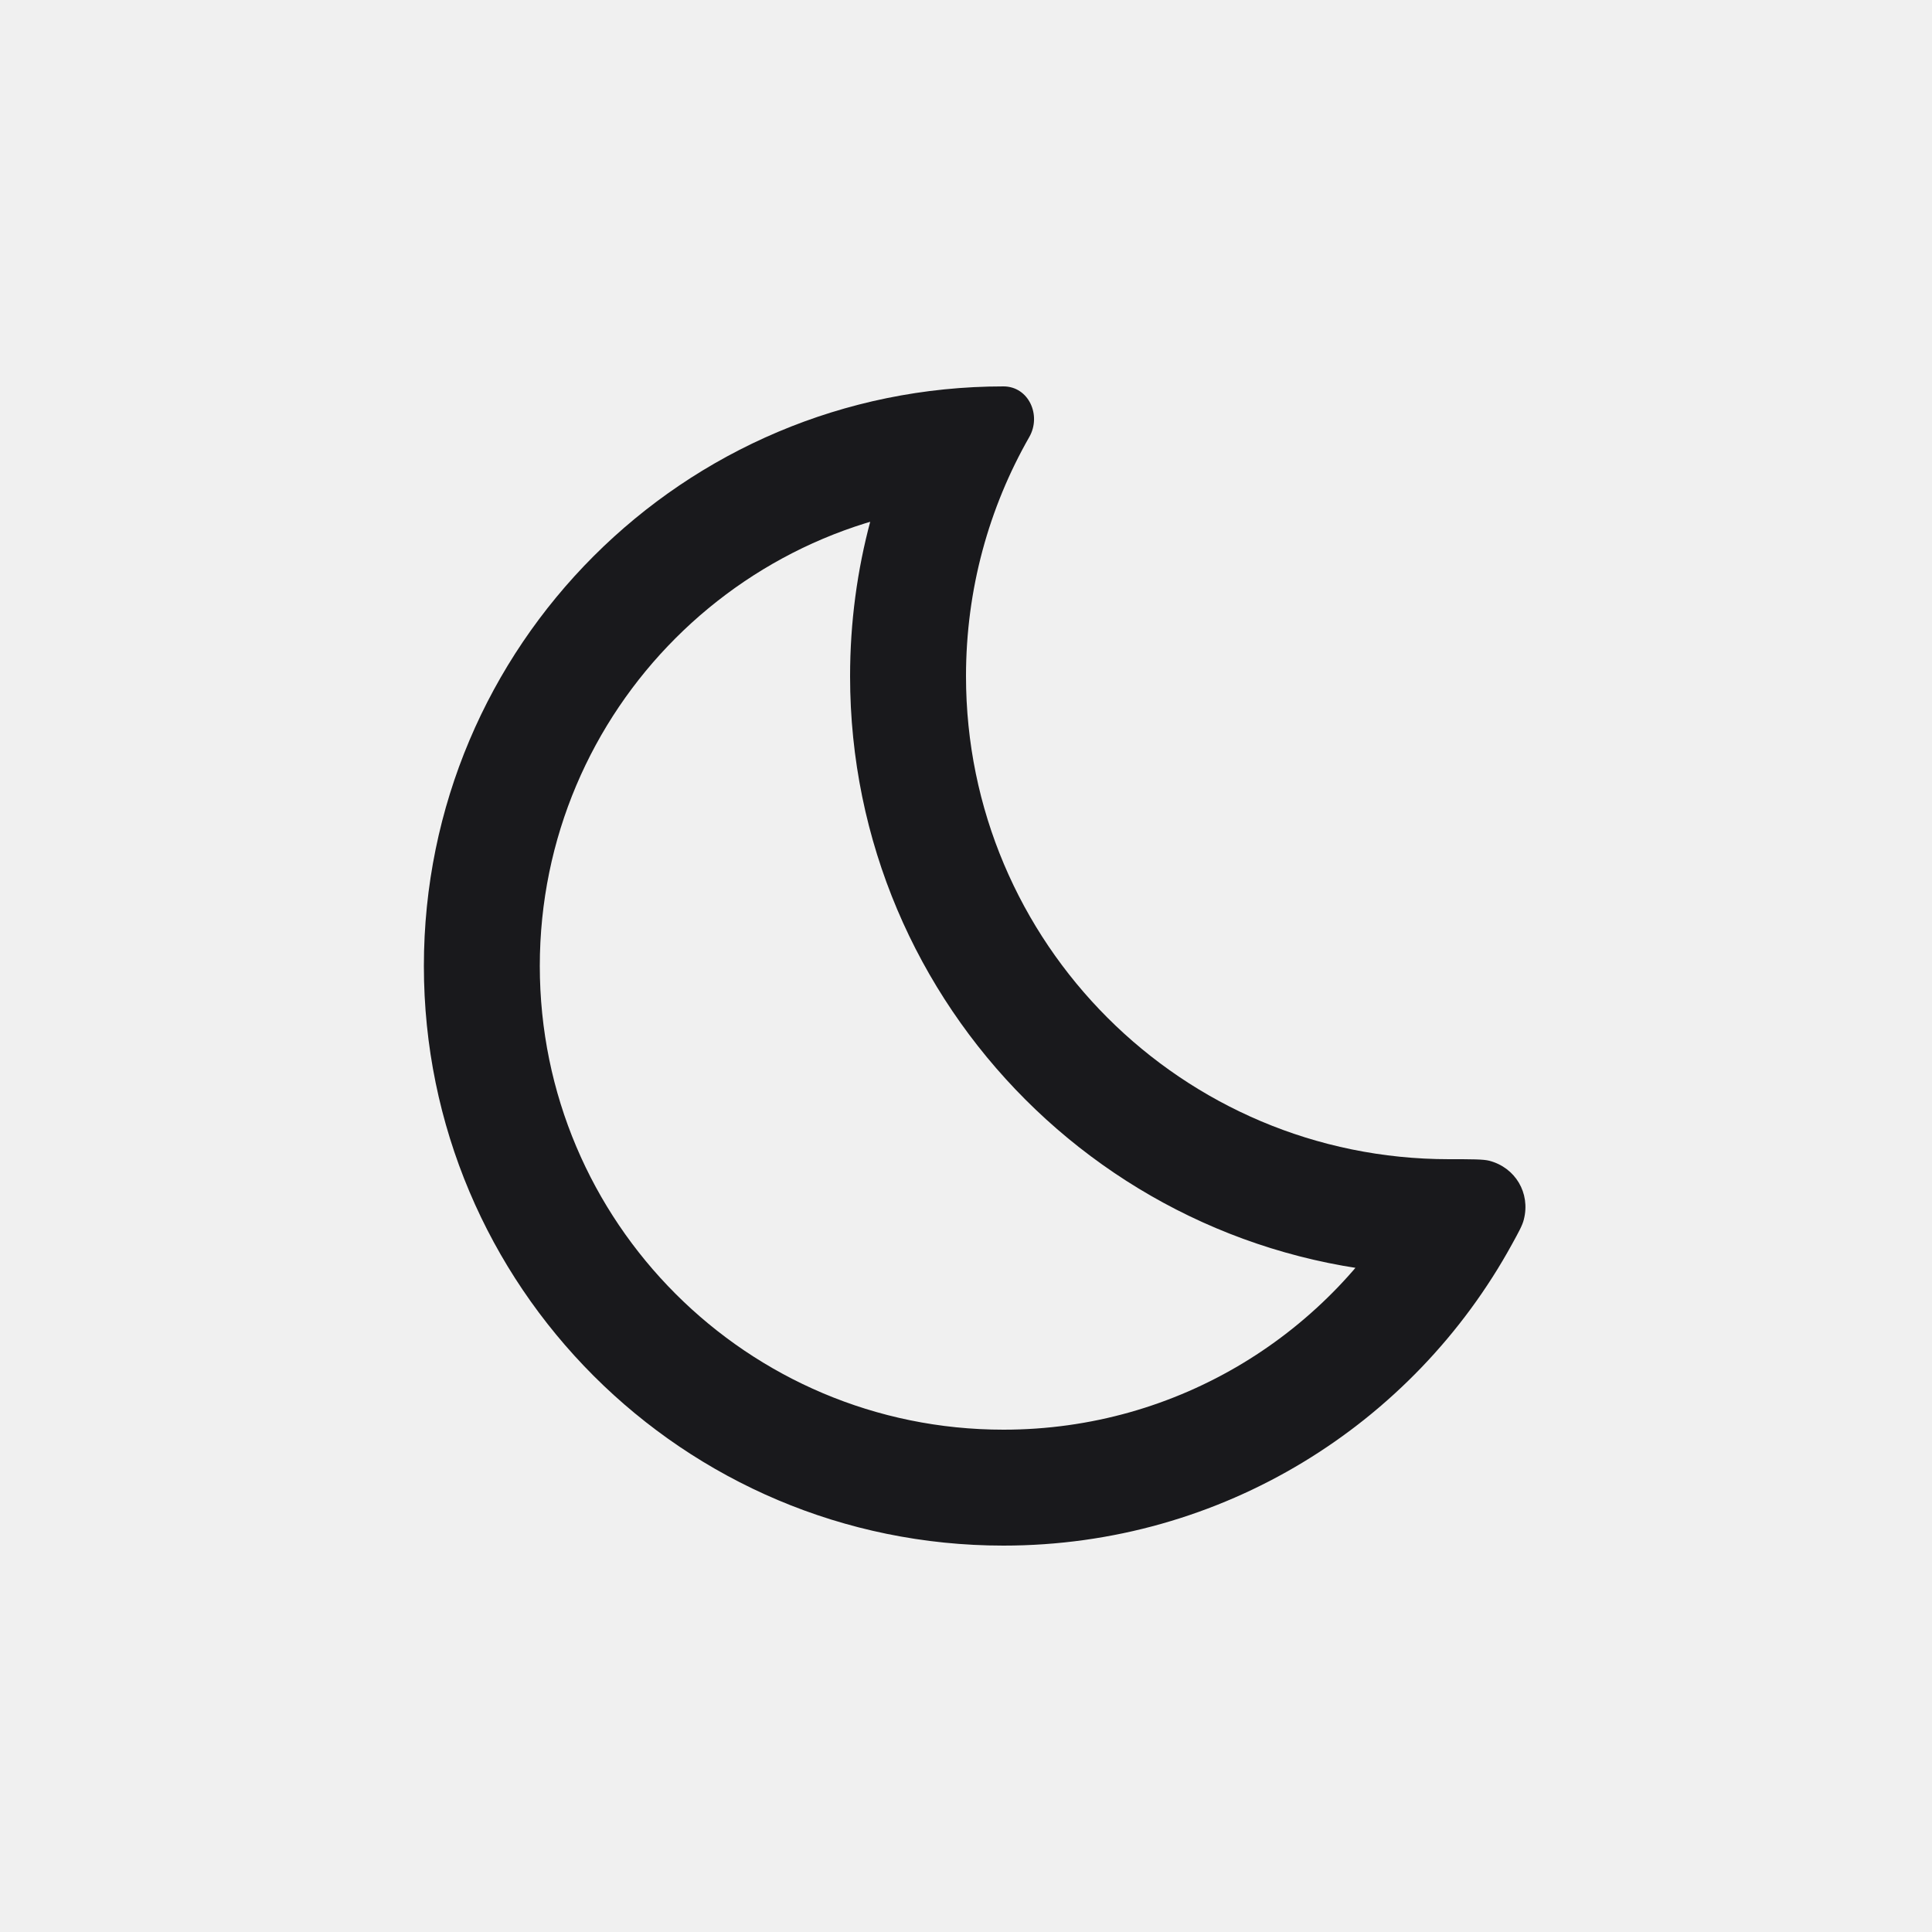
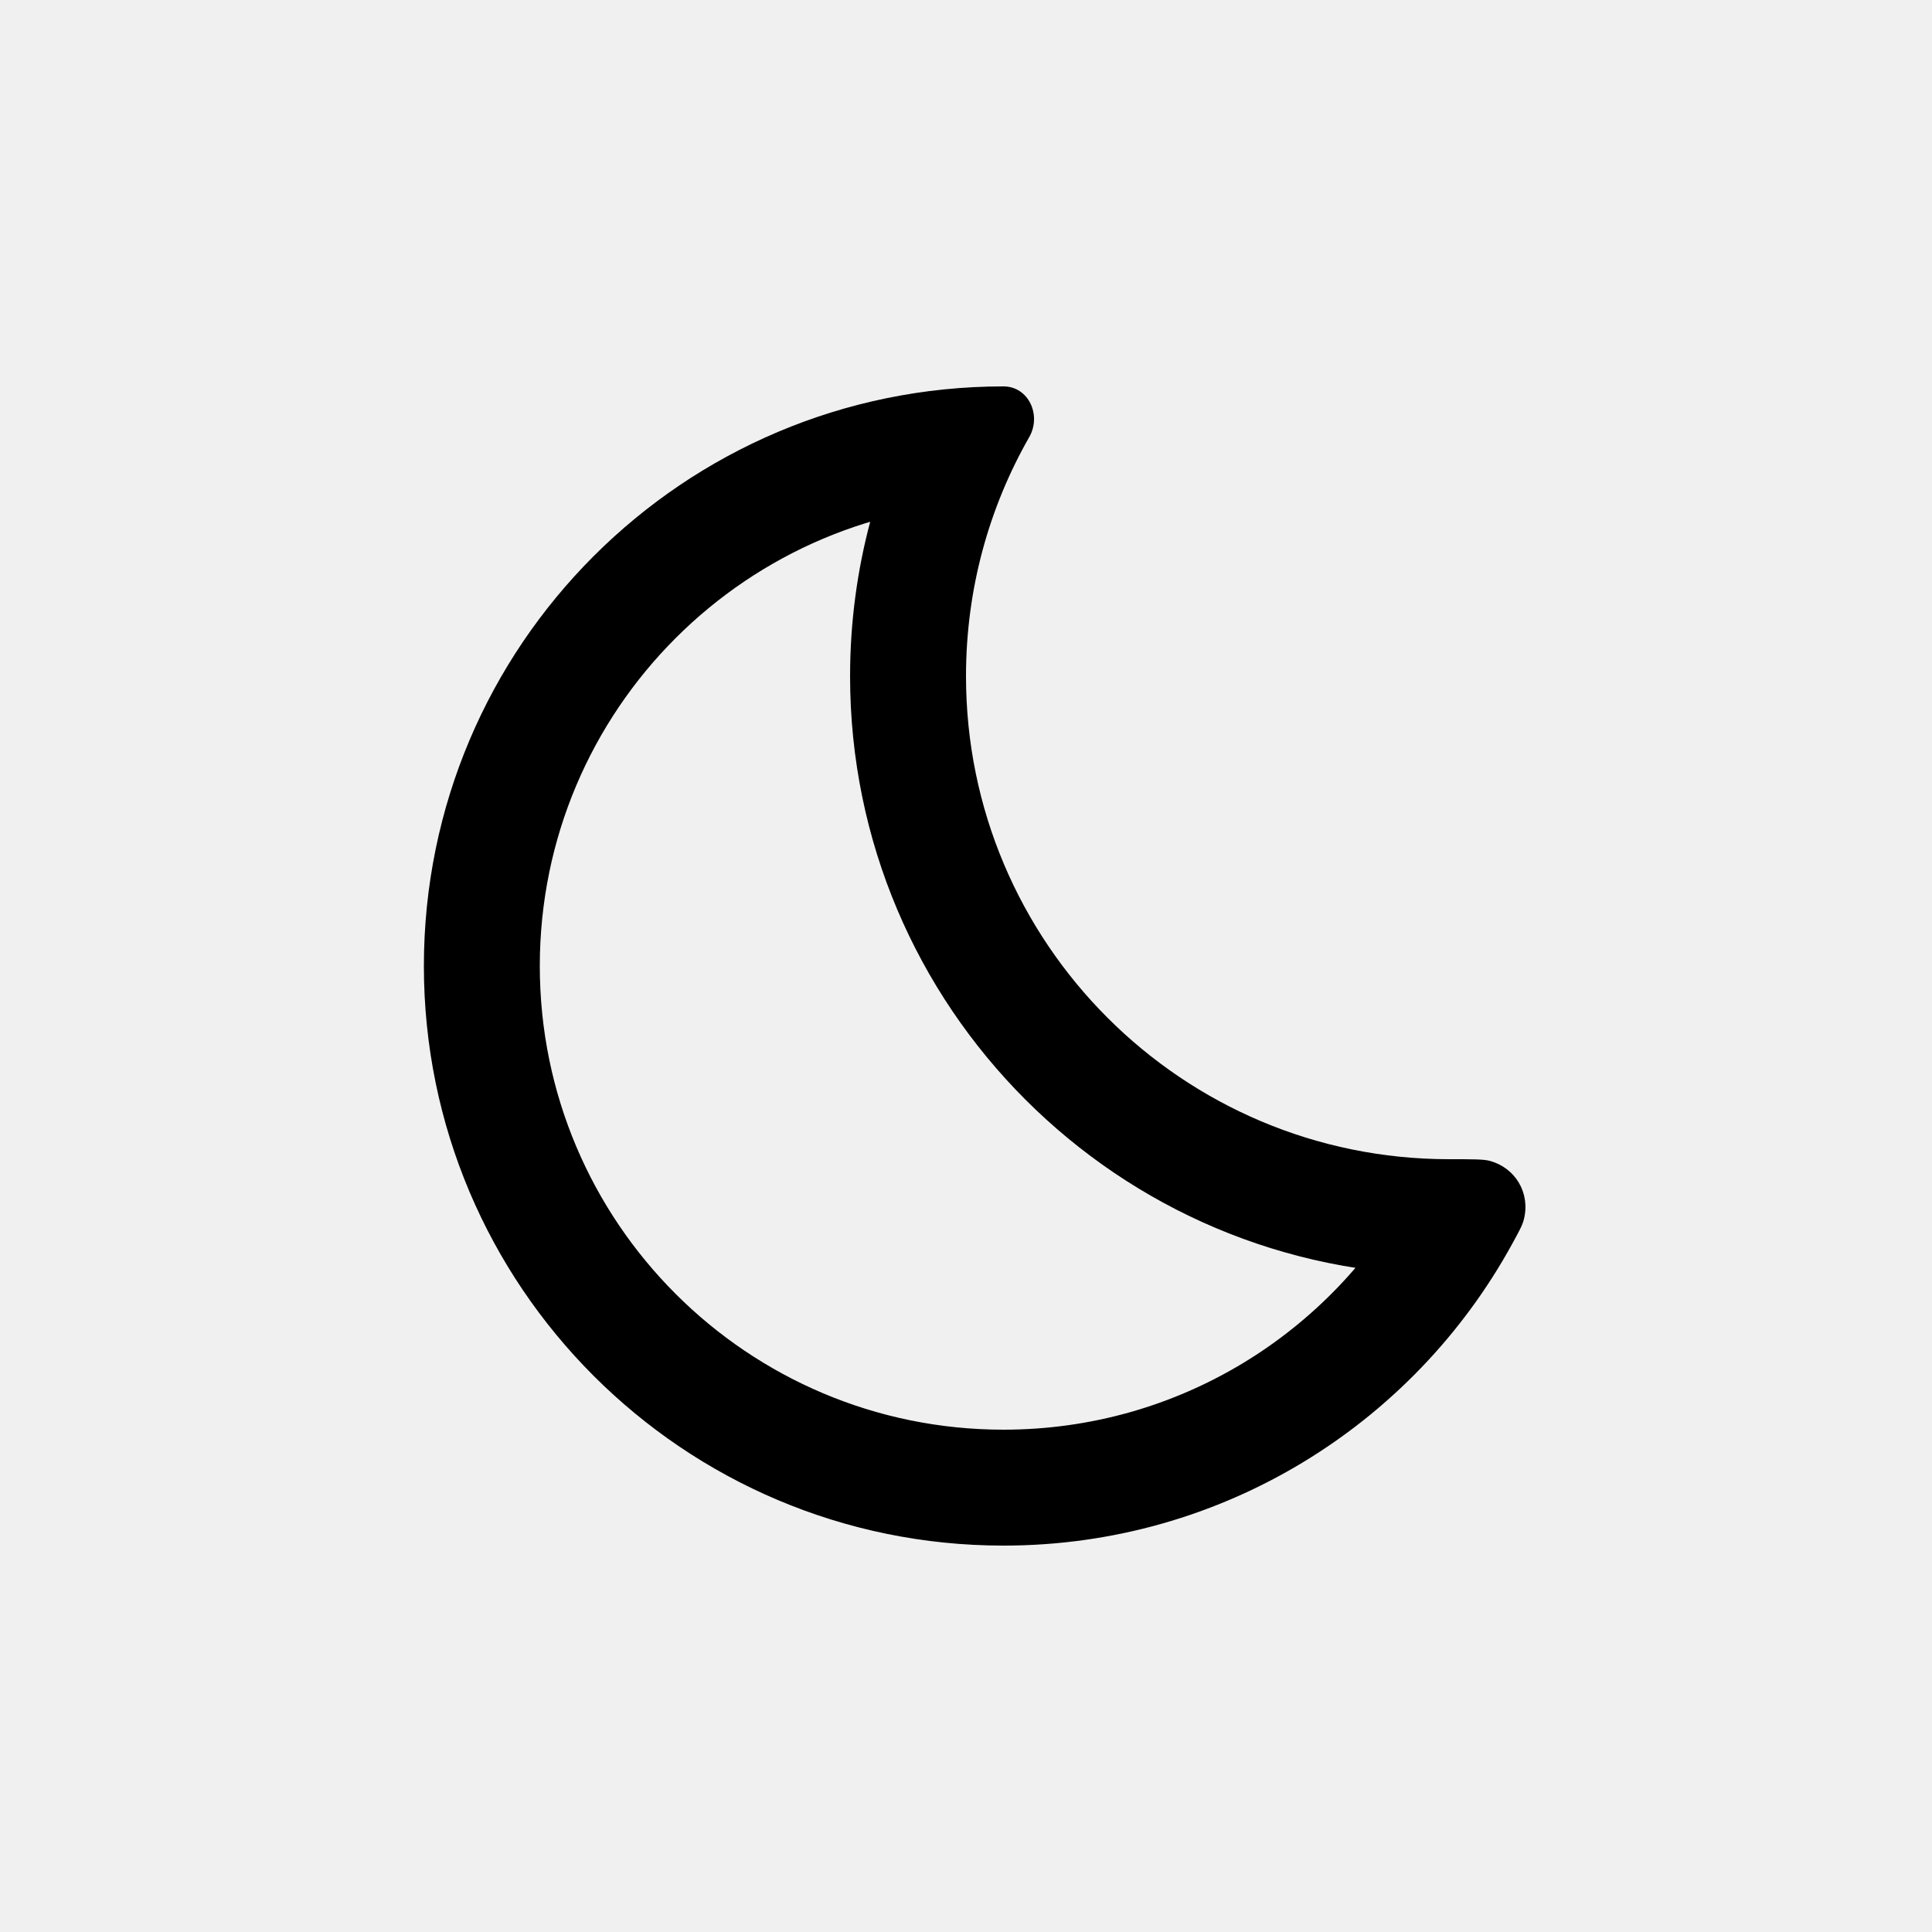
<svg xmlns="http://www.w3.org/2000/svg" width="20" height="20" viewBox="0 0 20 20" fill="none">
  <mask id="path-1-inside-1_399_892" fill="white">
    <path fill-rule="evenodd" clip-rule="evenodd" d="M15.65 12.884C15.723 12.751 15.76 12.685 15.775 12.623C15.844 12.351 15.688 12.087 15.417 12.016C15.355 12 15.236 12 15 12C12.239 12 10 9.761 10 7C10 6.099 10.238 5.254 10.655 4.524C10.784 4.298 10.648 4 10.388 4C7.074 4 4.388 6.686 4.388 10C4.388 13.314 7.074 16 10.388 16C12.656 16 14.63 14.741 15.65 12.884Z" />
  </mask>
-   <path d="M10.655 4.524L11.697 5.119L10.655 4.524ZM15.417 12.016L15.115 13.178L15.417 12.016ZM15.65 12.884L14.598 12.307L15.65 12.884ZM15.775 12.623L16.939 12.917L15.775 12.623ZM15 10.8C12.901 10.8 11.2 9.099 11.2 7H8.8C8.8 10.424 11.576 13.2 15 13.2V10.8ZM11.2 7C11.2 6.313 11.381 5.673 11.697 5.119L9.613 3.929C9.095 4.835 8.8 5.885 8.8 7H11.2ZM5.588 10C5.588 7.349 7.737 5.2 10.388 5.2V2.8C6.411 2.8 3.188 6.024 3.188 10H5.588ZM10.388 14.8C7.737 14.8 5.588 12.651 5.588 10H3.188C3.188 13.976 6.411 17.2 10.388 17.2V14.8ZM14.598 12.307C13.781 13.795 12.201 14.8 10.388 14.8V17.2C13.111 17.2 15.479 15.687 16.702 13.462L14.598 12.307ZM11.697 5.119C11.967 4.646 11.963 4.093 11.745 3.648C11.517 3.184 11.028 2.8 10.388 2.8V5.2C10.007 5.2 9.717 4.964 9.591 4.707C9.473 4.466 9.472 4.175 9.613 3.929L11.697 5.119ZM15 13.2C15.06 13.2 15.108 13.2 15.149 13.2C15.191 13.2 15.219 13.201 15.238 13.201C15.258 13.202 15.257 13.203 15.244 13.201C15.236 13.2 15.221 13.199 15.201 13.196C15.181 13.193 15.151 13.187 15.115 13.178L15.719 10.855C15.544 10.809 15.377 10.805 15.31 10.803C15.221 10.8 15.11 10.8 15 10.8V13.2ZM16.702 13.462C16.738 13.396 16.876 13.166 16.939 12.917L14.612 12.328C14.623 12.285 14.635 12.251 14.645 12.227C14.649 12.216 14.653 12.208 14.655 12.203C14.657 12.198 14.659 12.195 14.658 12.196C14.658 12.197 14.656 12.199 14.654 12.205C14.651 12.21 14.647 12.218 14.642 12.227C14.636 12.237 14.63 12.248 14.623 12.262C14.616 12.275 14.608 12.29 14.598 12.307L16.702 13.462ZM15.115 13.178C14.747 13.082 14.519 12.696 14.612 12.328L16.939 12.917C17.169 12.006 16.628 11.091 15.719 10.855L15.115 13.178Z" fill="#19191C" mask="url(#path-1-inside-1_399_892)" />
+   <path d="M10.655 4.524L11.697 5.119L10.655 4.524ZM15.417 12.016L15.115 13.178L15.417 12.016ZM15.65 12.884L14.598 12.307L15.65 12.884ZM15.775 12.623L16.939 12.917L15.775 12.623ZM15 10.8C12.901 10.8 11.2 9.099 11.2 7H8.8C8.8 10.424 11.576 13.2 15 13.2V10.8ZM11.2 7C11.2 6.313 11.381 5.673 11.697 5.119L9.613 3.929C9.095 4.835 8.8 5.885 8.8 7H11.2ZM5.588 10C5.588 7.349 7.737 5.2 10.388 5.2V2.8C6.411 2.8 3.188 6.024 3.188 10H5.588ZM10.388 14.8C7.737 14.8 5.588 12.651 5.588 10H3.188C3.188 13.976 6.411 17.2 10.388 17.2V14.8ZM14.598 12.307C13.781 13.795 12.201 14.8 10.388 14.8V17.2C13.111 17.2 15.479 15.687 16.702 13.462L14.598 12.307ZM11.697 5.119C11.967 4.646 11.963 4.093 11.745 3.648C11.517 3.184 11.028 2.8 10.388 2.8V5.2C10.007 5.2 9.717 4.964 9.591 4.707C9.473 4.466 9.472 4.175 9.613 3.929L11.697 5.119ZM15 13.2C15.06 13.2 15.108 13.2 15.149 13.2C15.191 13.2 15.219 13.201 15.238 13.201C15.258 13.202 15.257 13.203 15.244 13.201C15.236 13.2 15.221 13.199 15.201 13.196C15.181 13.193 15.151 13.187 15.115 13.178L15.719 10.855C15.544 10.809 15.377 10.805 15.31 10.803C15.221 10.8 15.11 10.8 15 10.8V13.2ZM16.702 13.462C16.738 13.396 16.876 13.166 16.939 12.917L14.612 12.328C14.623 12.285 14.635 12.251 14.645 12.227C14.649 12.216 14.653 12.208 14.655 12.203C14.657 12.198 14.659 12.195 14.658 12.196C14.658 12.197 14.656 12.199 14.654 12.205C14.651 12.21 14.647 12.218 14.642 12.227C14.636 12.237 14.63 12.248 14.623 12.262C14.616 12.275 14.608 12.29 14.598 12.307L16.702 13.462ZM15.115 13.178C14.747 13.082 14.519 12.696 14.612 12.328L16.939 12.917C17.169 12.006 16.628 11.091 15.719 10.855L15.115 13.178Z" fill="currentColor" mask="url(#path-1-inside-1_399_892)" />
</svg>
